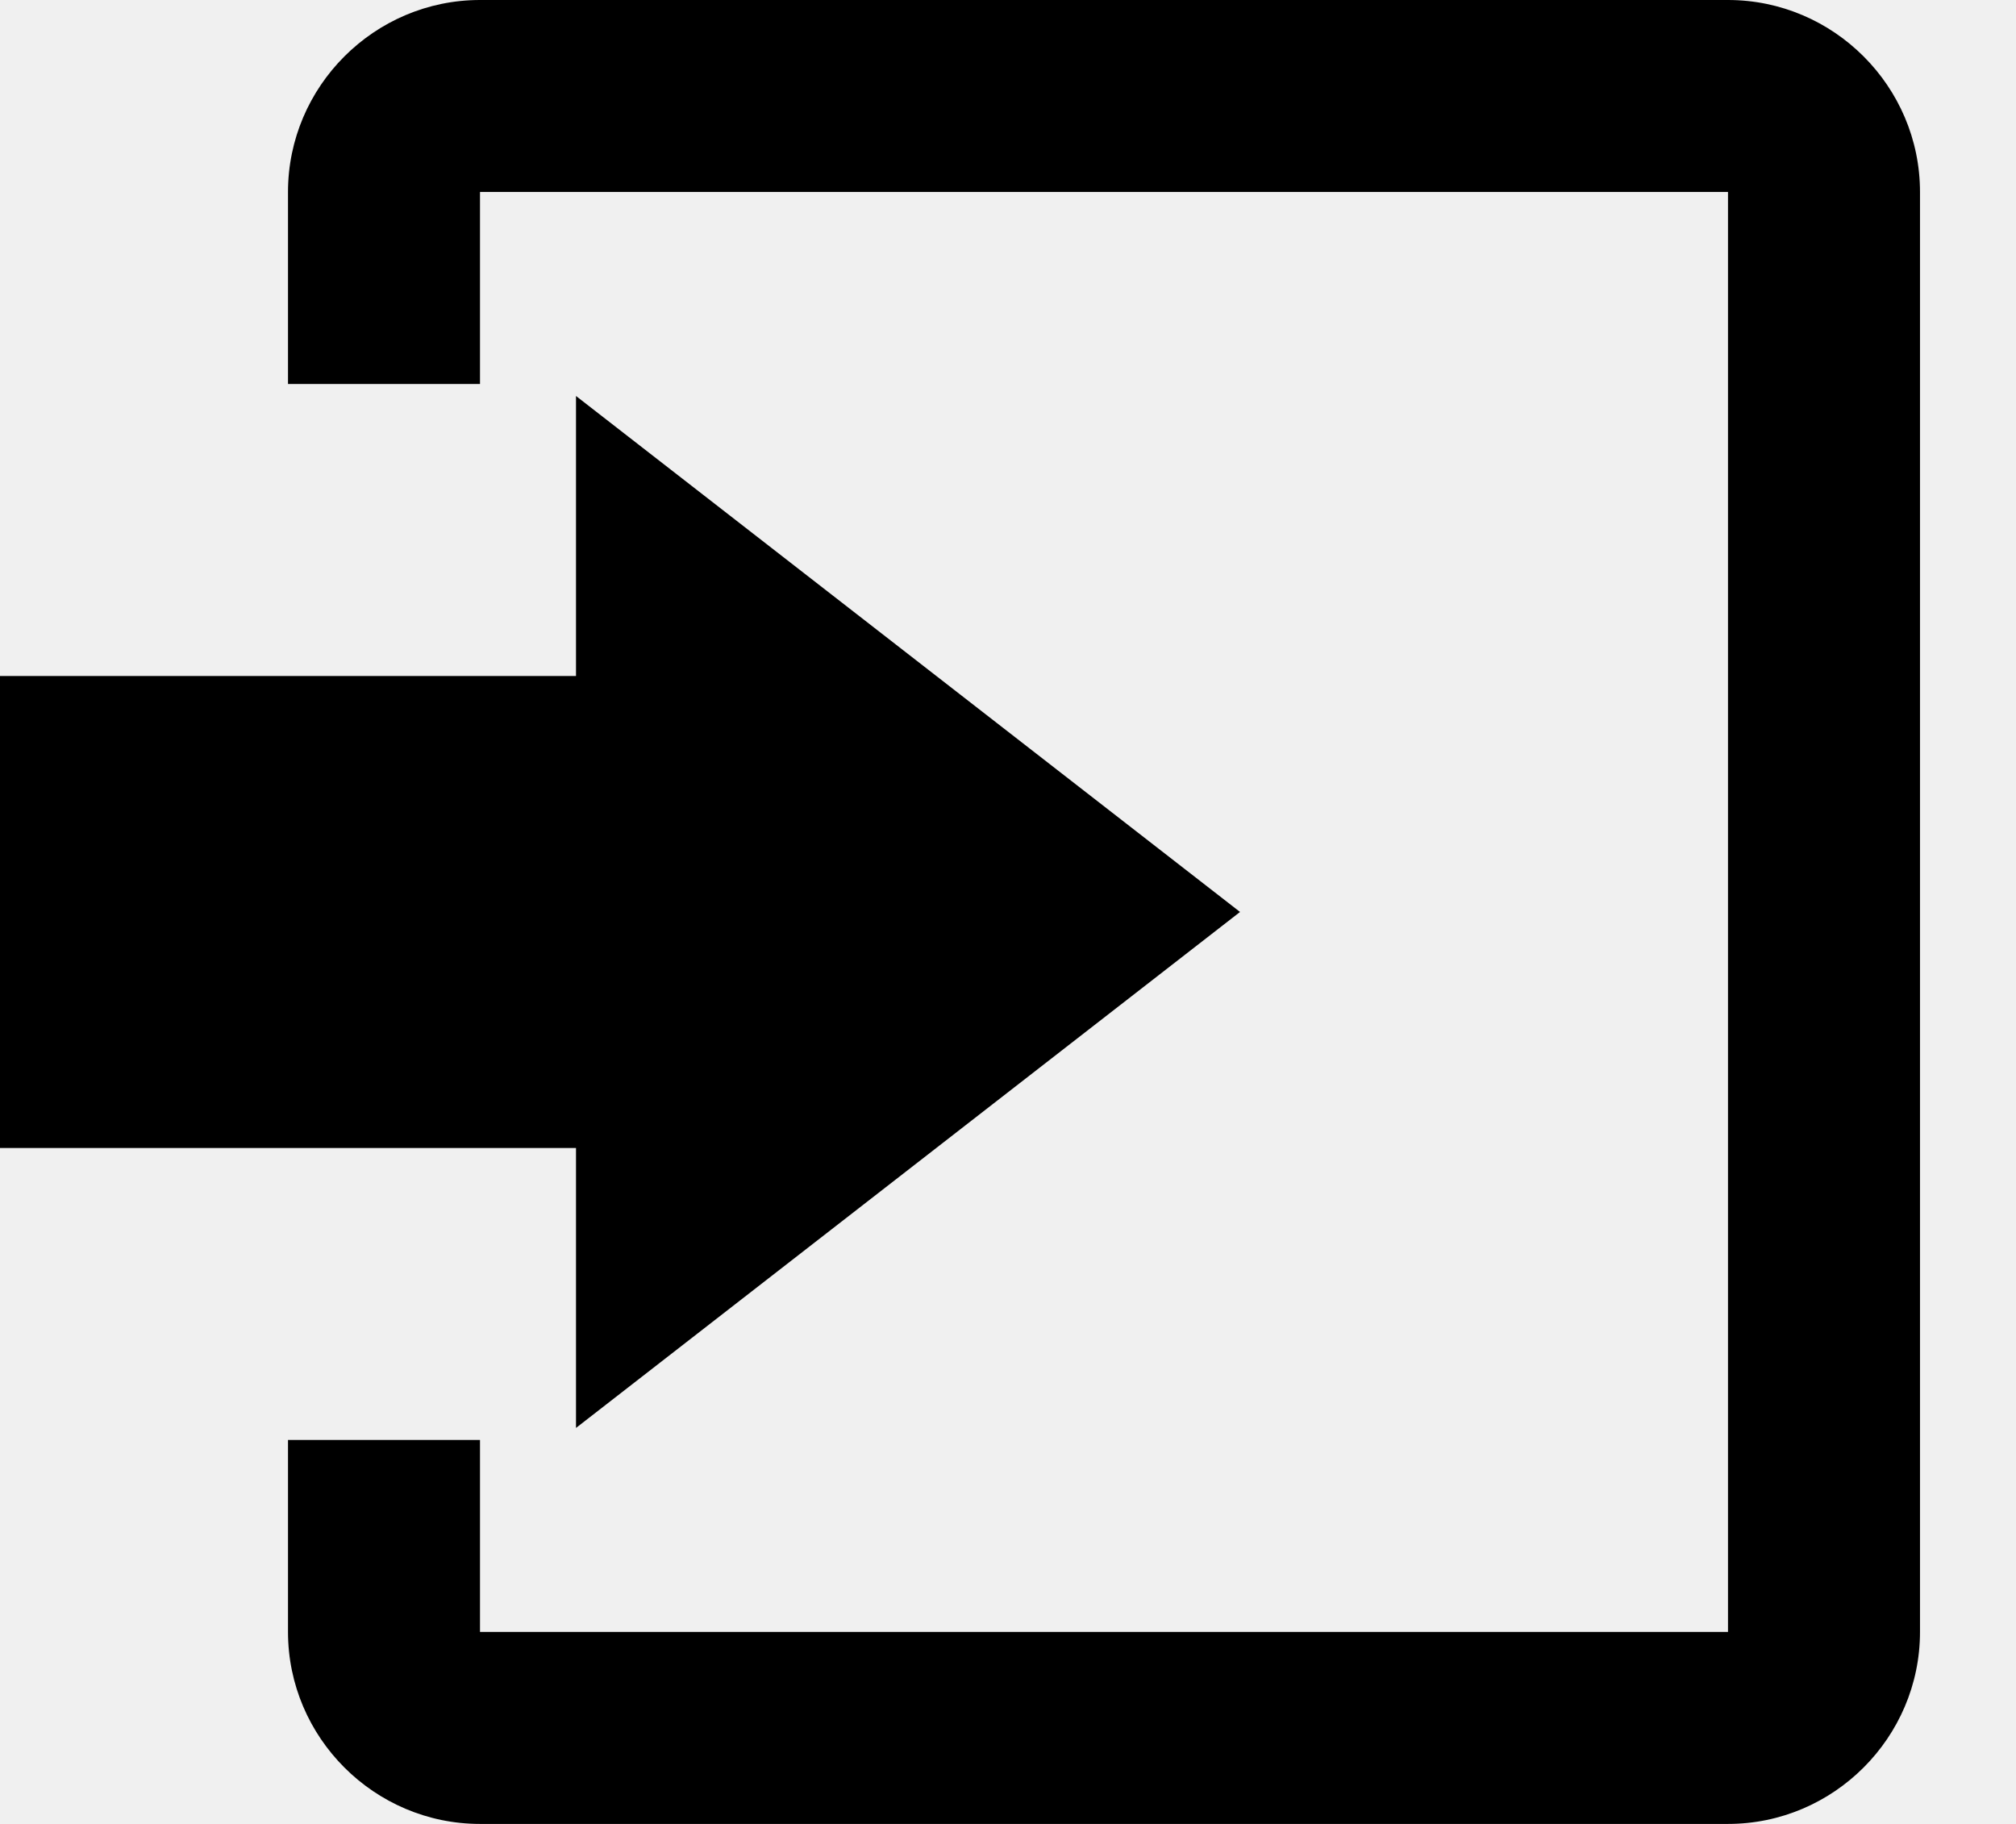
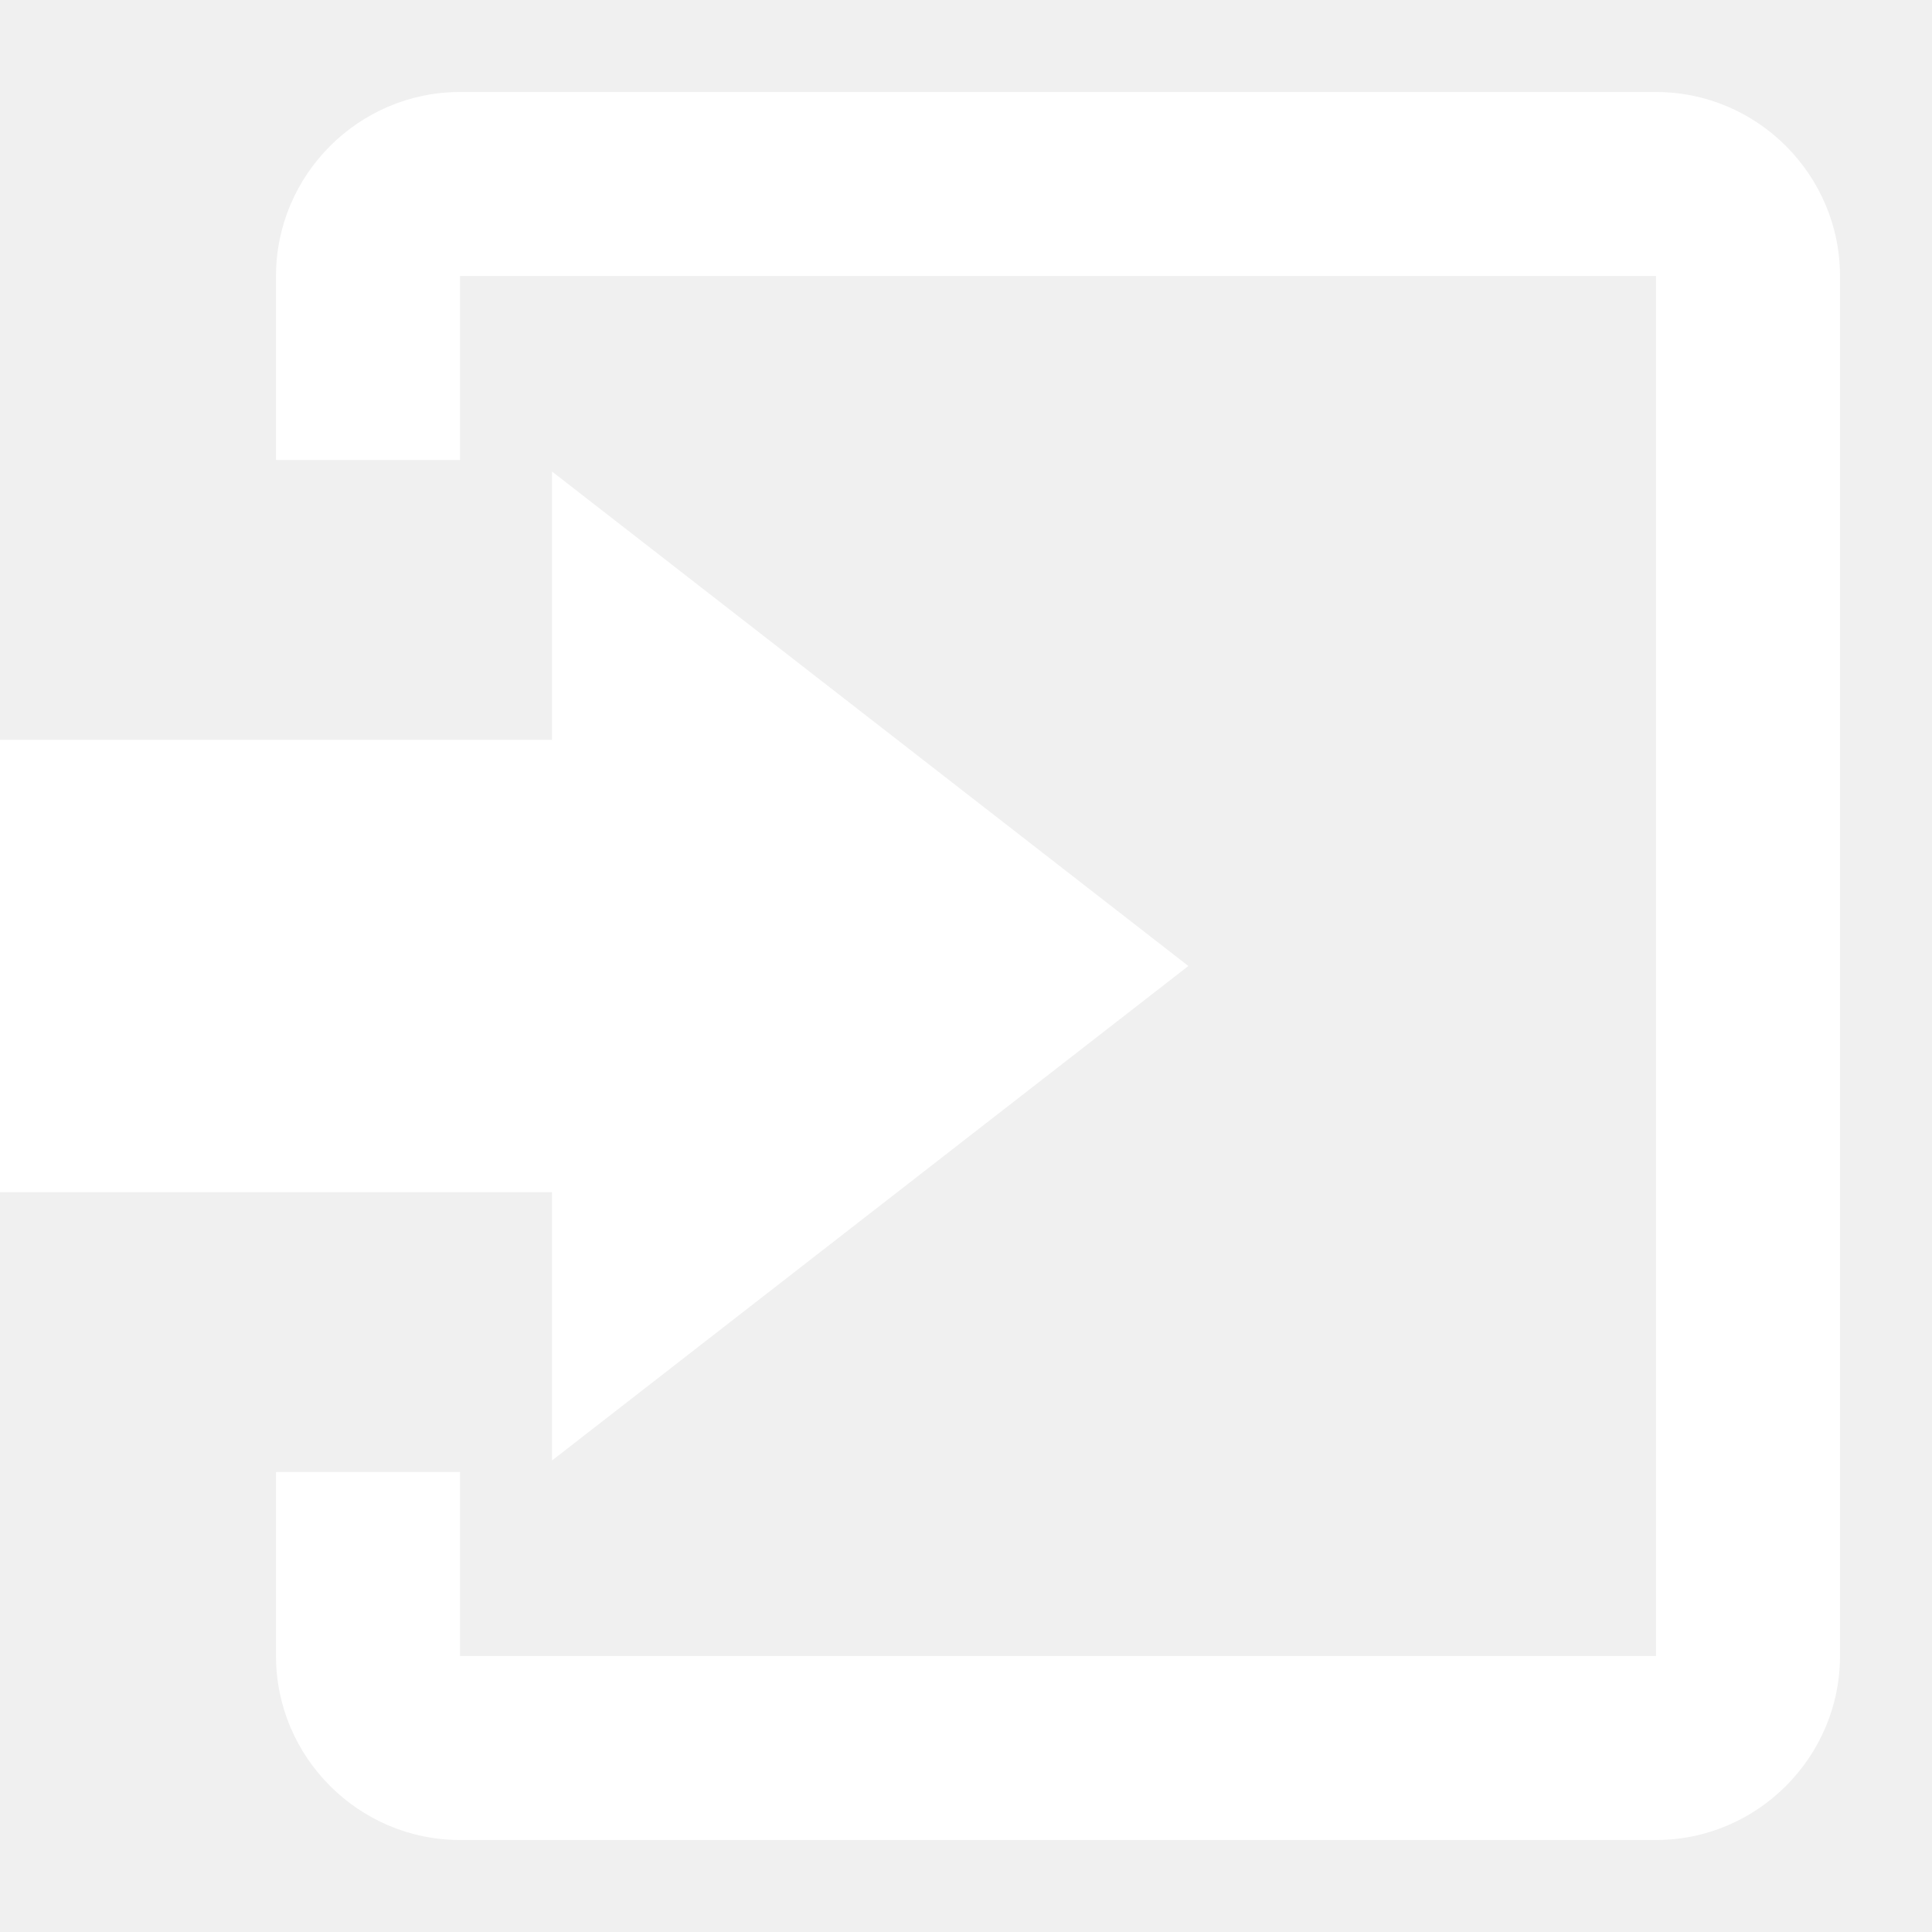
- <svg xmlns="http://www.w3.org/2000/svg" width="21" height="19" viewBox="0 0 21 19">
-   <g fill="#000">
-     <path d="M6 14.875L12.917 9.5 6 4.125v2.917H-.042v4.917H6z" />
-     <path d="M18 0H5C3.9 0 3 .9 3 2v2h2V2h13v15H5v-2H3v2c0 1.1.9 2 2 2h13c1.1 0 2-.9 2-2V2c0-1.1-.9-2-2-2z" />
-   </g>
+ <svg xmlns="http://www.w3.org/2000/svg" width="17" height="17" viewBox="0 0 21 19">
+   <path d="M6 14.875L12.917 9.5 6 4.125v2.917H-.042v4.917H6z" fill="#fff" />
+   <path d="M18 0H5C3.9 0 3 .9 3 2v2h2V2h13v15H5v-2H3v2c0 1.1.9 2 2 2h13c1.1 0 2-.9 2-2V2c0-1.1-.9-2-2-2z" fill="#fff" />
</svg>
